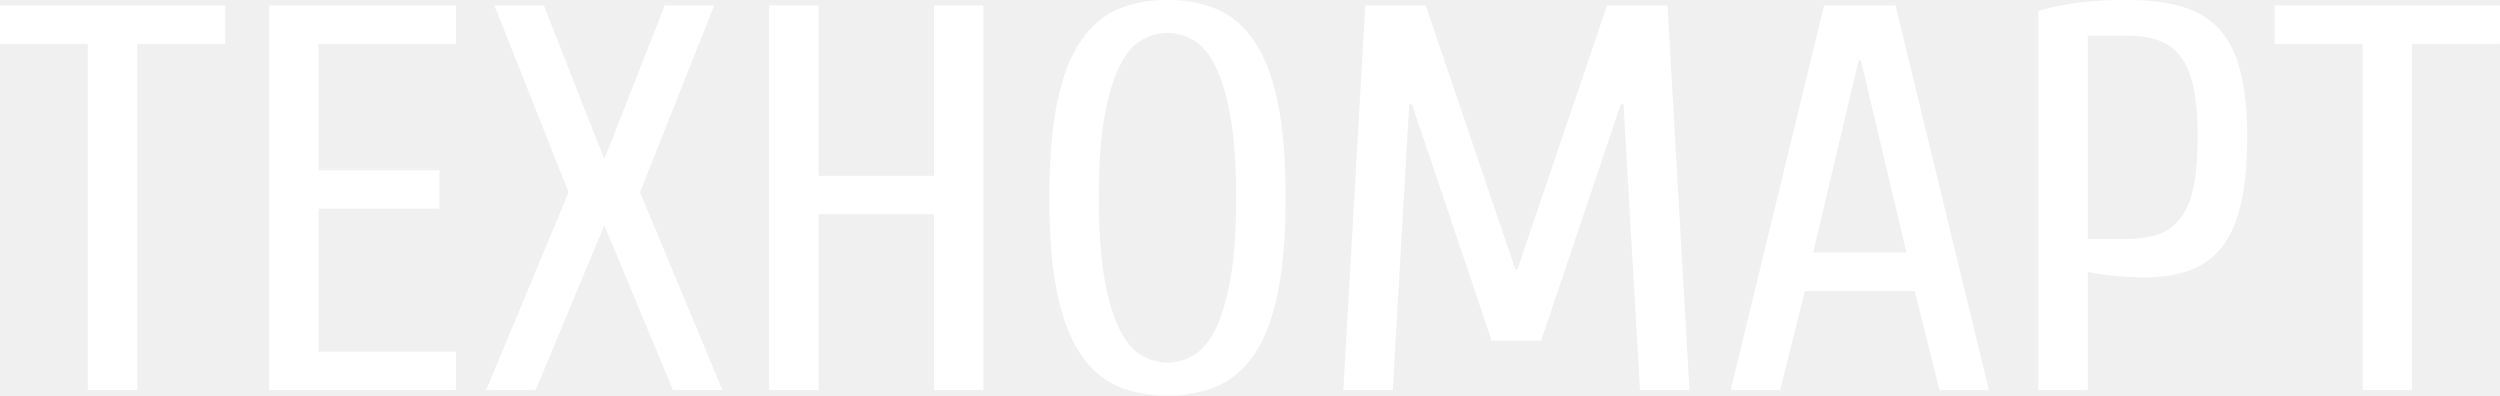
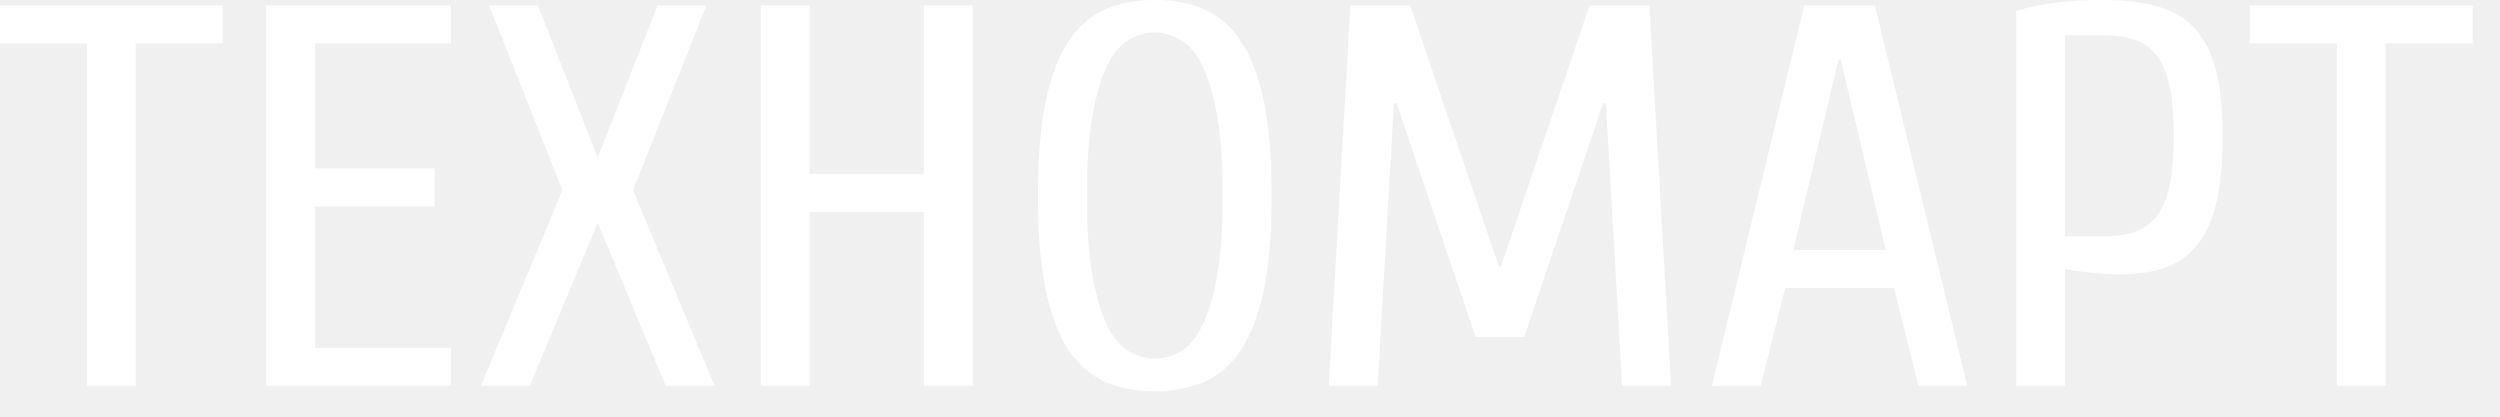
- <svg xmlns="http://www.w3.org/2000/svg" width="136.5" height="21.59" preserveAspectRatio="xMidYMid" viewBox="0 0 136.5 21.59">
+ <svg xmlns="http://www.w3.org/2000/svg" width="138" height="23" preserveAspectRatio="xMidYMid" viewBox="0 0 138 23">
  <path fill="#fff" fill-rule="evenodd" d="M131.694 2.397v18.9h-2.7v-18.9h-4.8v-2.1h12.3v2.1h-4.8zm-10.395 11.115c-.47.59-1.06 1.01-1.77 1.26s-1.555.375-2.535.375c-.46 0-.98-.03-1.56-.09-.58-.06-1.06-.13-1.44-.21v6.45h-2.7V.597c.76-.22 1.525-.375 2.295-.465.77-.09 1.605-.135 2.505-.135 1.2 0 2.22.125 3.06.375.84.25 1.52.665 2.04 1.245.52.58.9 1.35 1.14 2.31.24.96.36 2.15.36 3.57 0 1.46-.115 2.68-.345 3.66-.23.98-.58 1.765-1.05 2.355zm-1.53-8.715c-.15-.72-.385-1.29-.705-1.71a2.55 2.55 0 0 0-1.215-.885c-.49-.17-1.075-.255-1.755-.255h-2.1v11.1h2.1c.68 0 1.265-.085 1.755-.255a2.55 2.55 0 0 0 1.215-.885c.32-.42.555-.99.705-1.71.15-.72.225-1.62.225-2.7s-.075-1.98-.225-2.7zm-15.225 11.1h-6l-1.35 5.4h-2.7l5.1-21h3.9l5.1 21h-2.7l-1.35-5.4zm-2.94-12.6h-.12l-2.49 10.5h5.1l-2.49-10.5zm-12.96 2.4h-.15l-4.35 12.9h-2.7l-4.35-12.9h-.15l-.9 15.6h-2.7l1.2-21h3.3l4.89 14.4h.12l4.89-14.4h3.3l1.2 21h-2.7l-.9-15.6zm-20.16 13.65c-.56.82-1.235 1.4-2.025 1.74-.79.34-1.695.51-2.715.51-1.02 0-1.925-.17-2.715-.51-.79-.34-1.465-.92-2.025-1.74-.56-.82-.985-1.925-1.275-3.315-.29-1.39-.435-3.135-.435-5.235 0-2.1.145-3.845.435-5.235.29-1.39.715-2.495 1.275-3.315.56-.82 1.235-1.4 2.025-1.74.79-.34 1.695-.51 2.715-.51 1.02 0 1.925.17 2.715.51.79.34 1.465.92 2.025 1.74.56.82.985 1.925 1.275 3.315.29 1.39.435 3.135.435 5.235 0 2.1-.145 3.845-.435 5.235-.29 1.39-.715 2.495-1.275 3.315zm-1.305-12.99c-.21-1.16-.485-2.08-.825-2.76-.34-.68-.74-1.15-1.2-1.41-.46-.26-.93-.39-1.41-.39-.48 0-.95.13-1.41.39-.46.26-.86.73-1.2 1.41-.34.68-.615 1.6-.825 2.76-.21 1.16-.315 2.64-.315 4.44 0 1.8.105 3.28.315 4.44.21 1.16.485 2.08.825 2.76.34.68.74 1.15 1.2 1.41.46.26.93.39 1.41.39.48 0 .95-.13 1.41-.39.46-.26.86-.73 1.2-1.41.34-.68.615-1.6.825-2.76.21-1.16.315-2.64.315-4.44 0-1.8-.105-3.28-.315-4.44zm-16.185 5.34h-6.3v9.6h-2.7v-21h2.7v9.3h6.3v-9.3h2.7v21h-2.7v-9.6zm-14.249 9.6l-3.75-9-3.75 9h-2.7l4.5-10.8-4.05-10.2h2.7l3.3 8.4 3.3-8.4h2.7l-4.05 10.2 4.5 10.8h-2.7zm-22.05-21h10.2v2.1h-7.5v6.9h6.6v2.1h-6.6v7.8h7.5v2.1h-10.2v-21zm-7.2 21h-2.7v-18.9h-4.8v-2.1h12.3v2.1h-4.8v18.9z" />
</svg>
